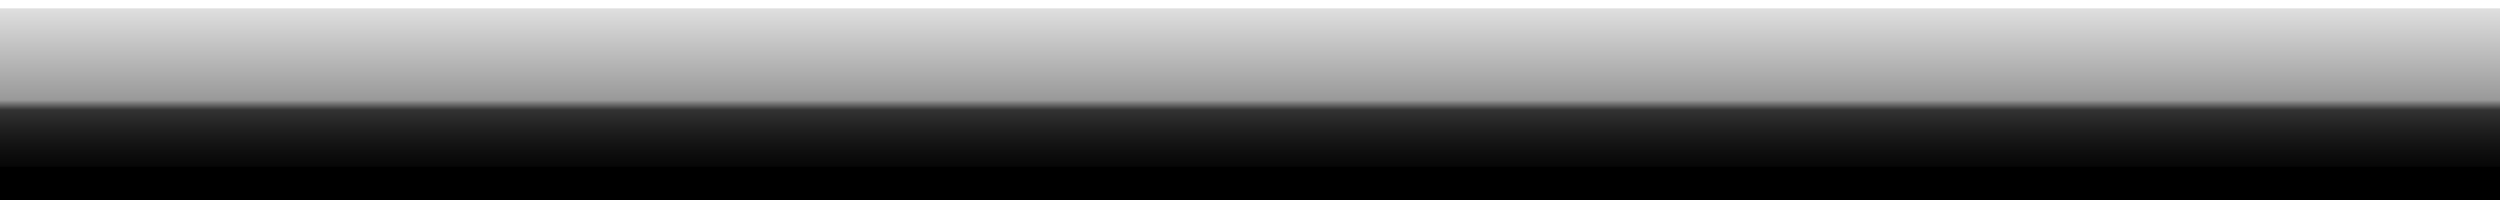
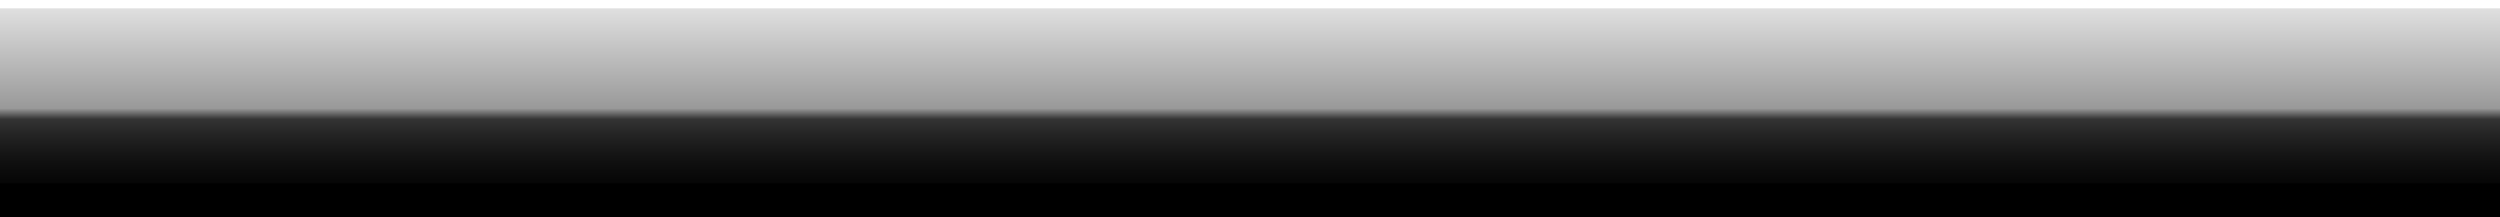
- <svg xmlns="http://www.w3.org/2000/svg" width="300" height="24" viewBox="0 0 300 24" version="1.1">
+ <svg xmlns="http://www.w3.org/2000/svg" width="300" height="26" viewBox="0 0 300 26" version="1.1">
  <defs>
    <linearGradient id="popupshade" x1="0%" y1="0%" x2="0%" y2="100%">
      <stop offset="0%" class="urlbarstart-from-color" />
      <stop offset="100%" class="urlbarstart-to-color" />
    </linearGradient>
    <linearGradient id="popupshade2" x1="0%" y1="0%" x2="0%" y2="100%">
      <stop offset="0%" class="urlbarstart-to-color" />
      <stop offset="100%" class="urlbarstart-from-color" />
    </linearGradient>
    <linearGradient id="whiteblack" x1="0%" y1="0%" x2="0%" y2="100%">
      <stop offset="0%" style="stop-color:white;stop-opacity:.9" />
      <stop offset="50%" style="stop-color:white;stop-opacity:.6" />
      <stop offset="55%" style="stop-color:white;stop-opacity:.2" />
      <stop offset="100%" style="stop-color:black;stop-opacity:.0" />
    </linearGradient>
    <mask id="classtop">
-       <rect x="0" y="0" width="300" height="24" style="fill:url(#whiteblack)" />
+       <rect x="0" y="0" width="300" height="26" style="fill:url(#whiteblack)" />
    </mask>
    <linearGradient id="whiteglassshade" x1="0%" y1="0%" x2="0%" y2="100%">
      <stop offset="0%" style="stop-color:white;opacity:1" />
      <stop offset="100%" style="stop-color:white;opacity:1" />
    </linearGradient>
  </defs>
-   <rect x="0" y="3" width="300" height="24" style="fill:url(#popupshade2)" />
-   <rect x="0" y="3" width="300" height="20" style="stroke-width:4px;stroke:url(#popupshade);fill:none" />
-   <rect x="0" y="0" width="300" height="20" style="fill:url(#whiteglassshade)" mask="url(#classtop)" />
+   <rect x="0" y="3" width="300" height="26" style="fill:url(#popupshade2)" />
+   <rect x="0" y="3" width="300" height="22" style="stroke-width:4px;stroke:url(#popupshade);fill:none" />
+   <rect x="0" y="0" width="300" height="22" style="fill:url(#whiteglassshade)" mask="url(#classtop)" />
</svg>
